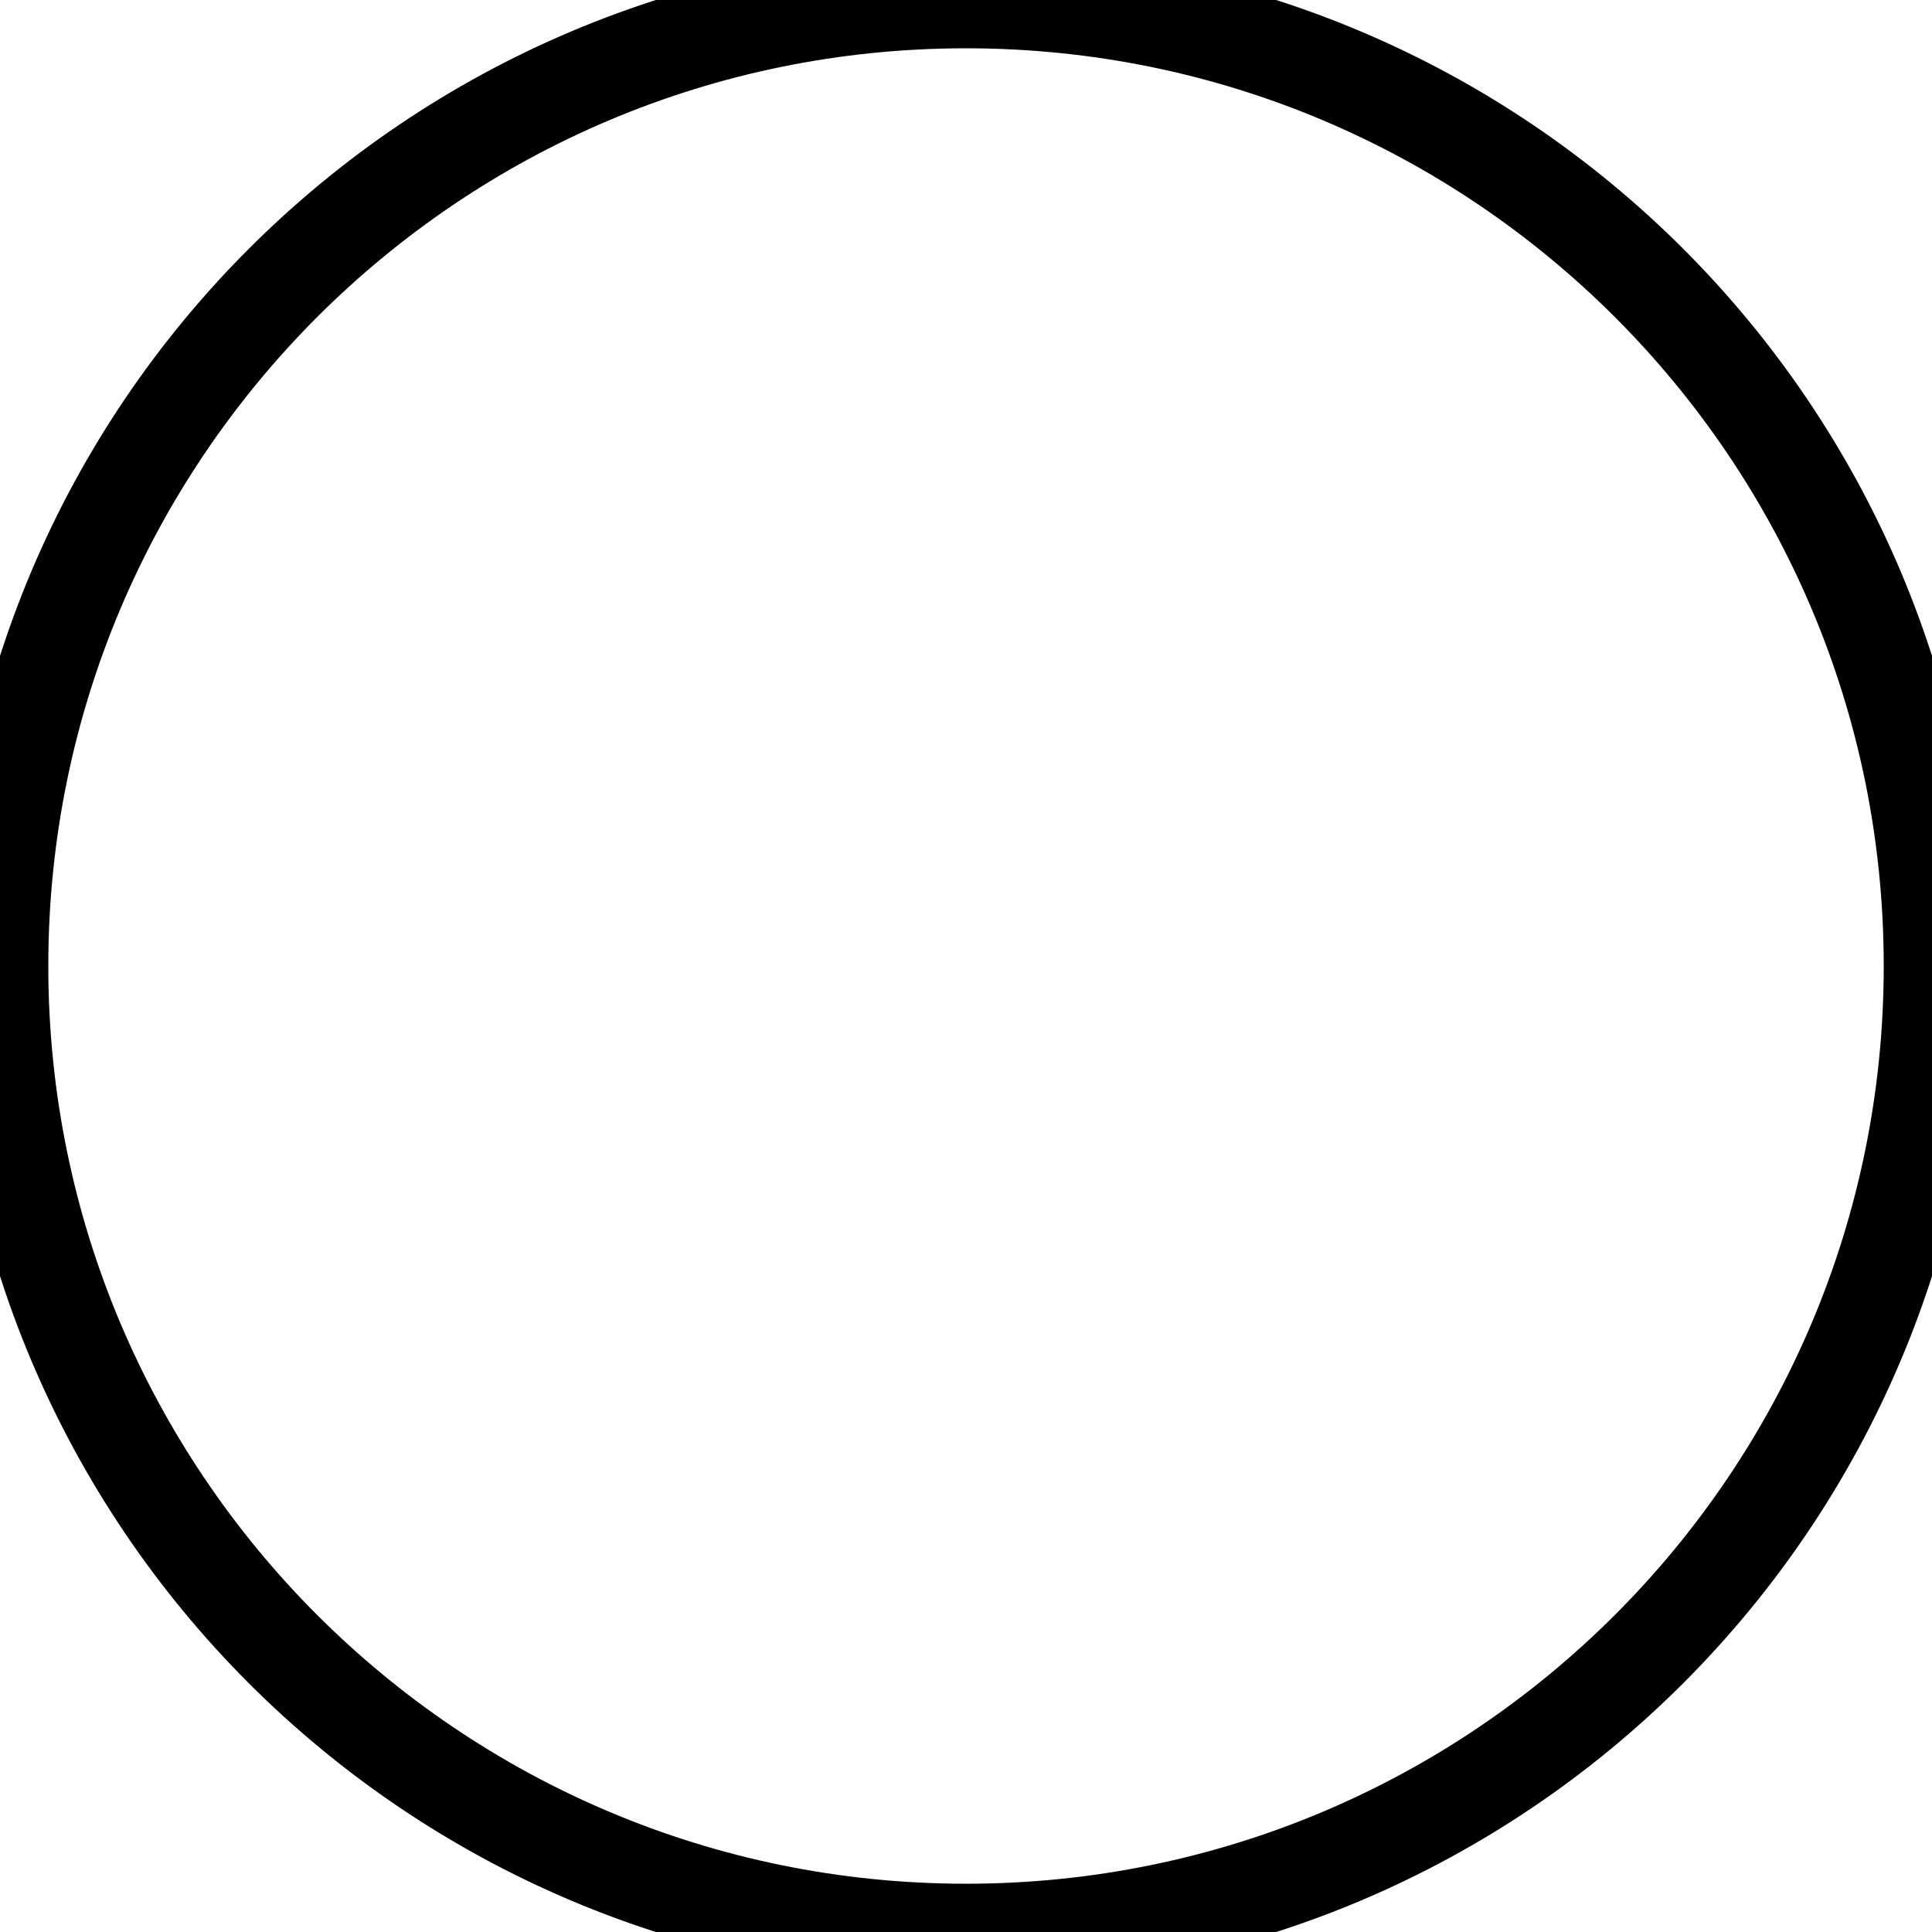
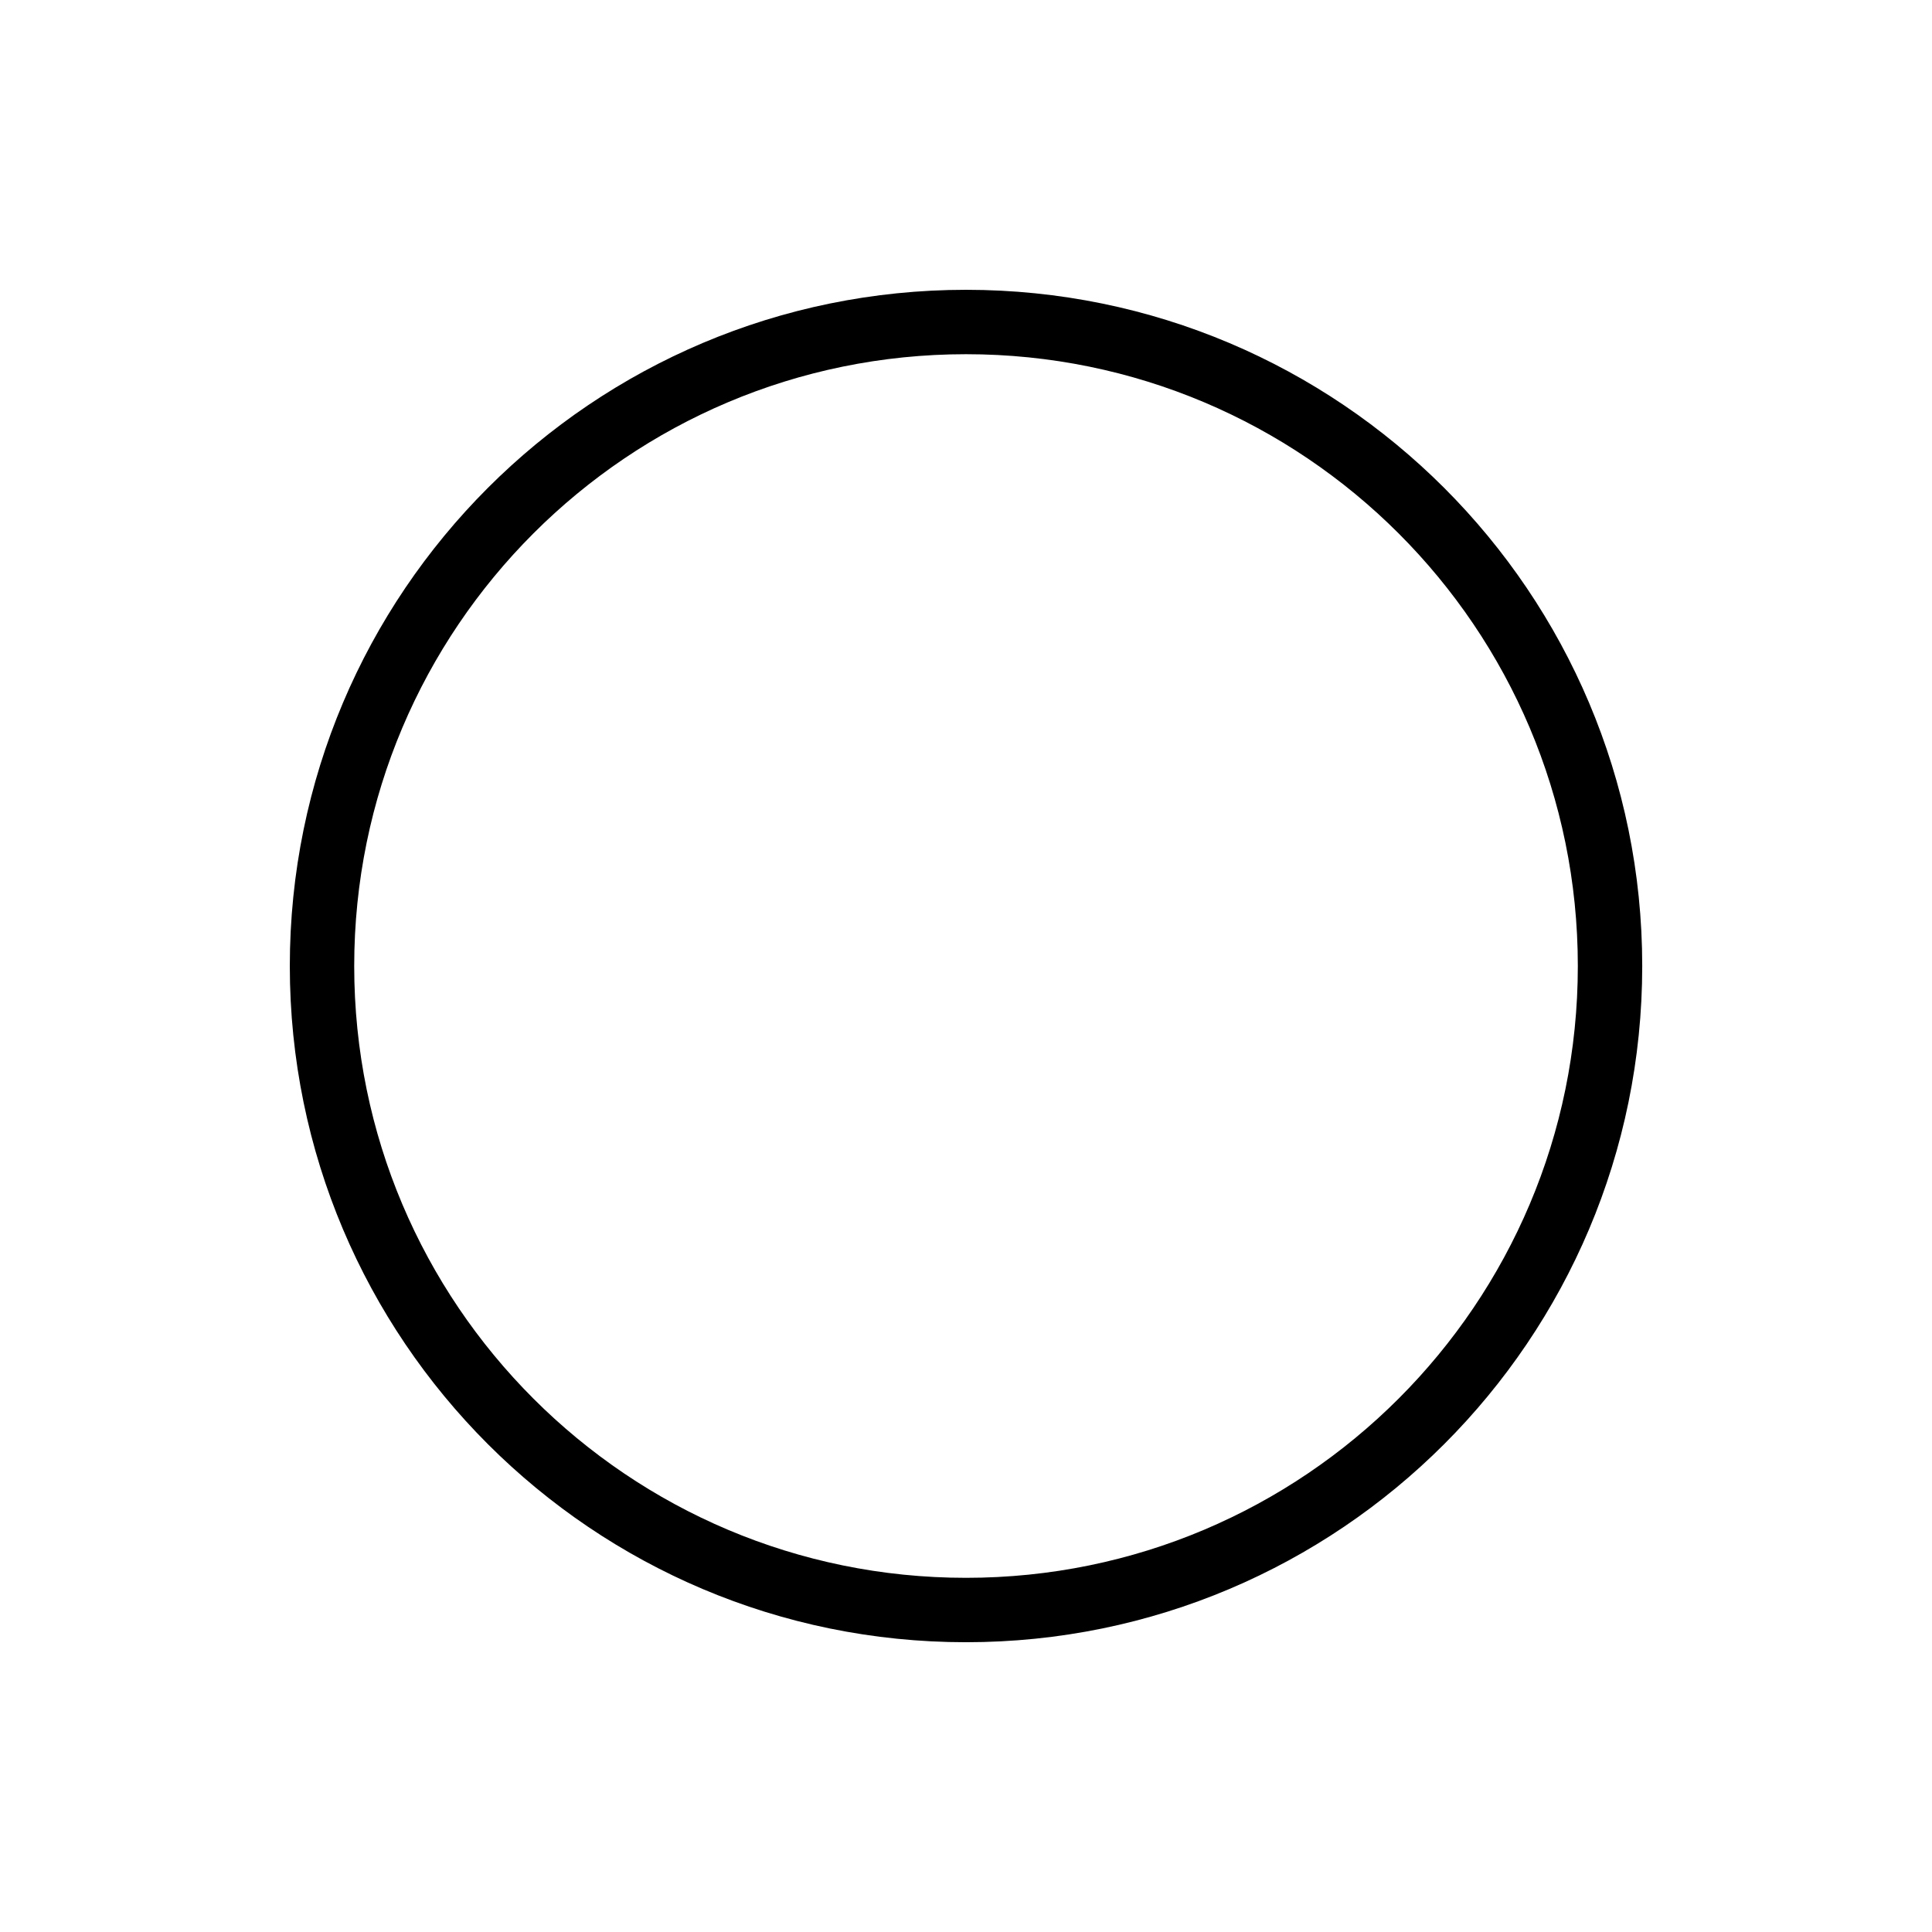
- <svg xmlns="http://www.w3.org/2000/svg" version="1.1" viewBox="-72 -72 7.97 7.97">
+ <svg xmlns="http://www.w3.org/2000/svg" version="1.1" viewBox="-72 -72 11.955 11.955">
  <g id="page1">
-     <g stroke-miterlimit="10" transform="translate(-165.1486,12.6825)scale(0.996264,-0.996264)">
+     <g stroke-miterlimit="10" transform="translate(-163.156,14.67502)scale(0.996264,-0.996264)">
      <g fill="#000" stroke="#000">
        <g stroke-width="0.4">
-           <g stroke="none" transform="scale(-1.00375,1.00375)translate(-165.1486,12.6825)scale(-1,-1)" />
-           <g transform="translate(93.49786,77.00006)">
-             <g stroke="none" transform="scale(-1.00375,1.00375)translate(-165.1486,12.6825)scale(-1,-1)">
-               <g stroke="#000" stroke-miterlimit="10" transform="translate(-161.1635,8.697441)scale(0.996264,-0.996264)">
+           <g stroke="none" transform="scale(-1.00375,1.00375)translate(-163.156,14.67502)scale(-1,-1)" />
+           <g transform="translate(91.49786,75.00006)">
+             <g stroke="none" transform="scale(-1.00375,1.00375)translate(-163.156,14.67502)scale(-1,-1)">
+               <g stroke="#000" stroke-miterlimit="10" transform="translate(-157.1784,8.697441)scale(0.996264,-0.996264)">
                <g fill="#000" stroke="#000">
                  <g stroke-width="0.4">
                    <clipPath id="pgfcp1">
                      <path d="M -97.498 -81 L 97.498 -81 L 97.498 81 L -97.498 81 Z" />
                    </clipPath>
                    <g clip-path="url(#pgfcp1)">
                      <path d="M 0.0 0.0" fill="none" />
+                       <path d="M 0.0 0.0" fill="none" />
                    </g>
                    <g fill="#cccc28">
                      <path d="M 4.0 0.0 C 4.0 2.209 2.209 4.0 0.0 4.0 C -2.209 4.0 -4.0 2.209 -4.0 0.0 C -4.0 -2.209 -2.209 -4.0 0.0 -4.0 C 2.209 -4.0 4.0 -2.209 4.0 0.0 Z M 0.0 0.0" fill="none" />
                      <path d="" fill="none" />
+                     </g>
+                     <g fill-opacity="0">
+                       <g stroke-opacity="0">
+                         <path d="M 6.0 0.0 C 6.0 3.314 3.314 6.0 0.0 6.0 C -3.314 6.0 -6.0 3.314 -6.0 0.0 C -6.0 -3.314 -3.314 -6.0 0.0 -6.0 C 3.314 -6.0 6.0 -3.314 6.0 0.0 Z M 0.0 0.0" fill="none" />
+                         <path d="" fill="none" />
+                       </g>
                    </g>
                  </g>
                </g>
              </g>
            </g>
          </g>
        </g>
      </g>
    </g>
  </g>
</svg>
